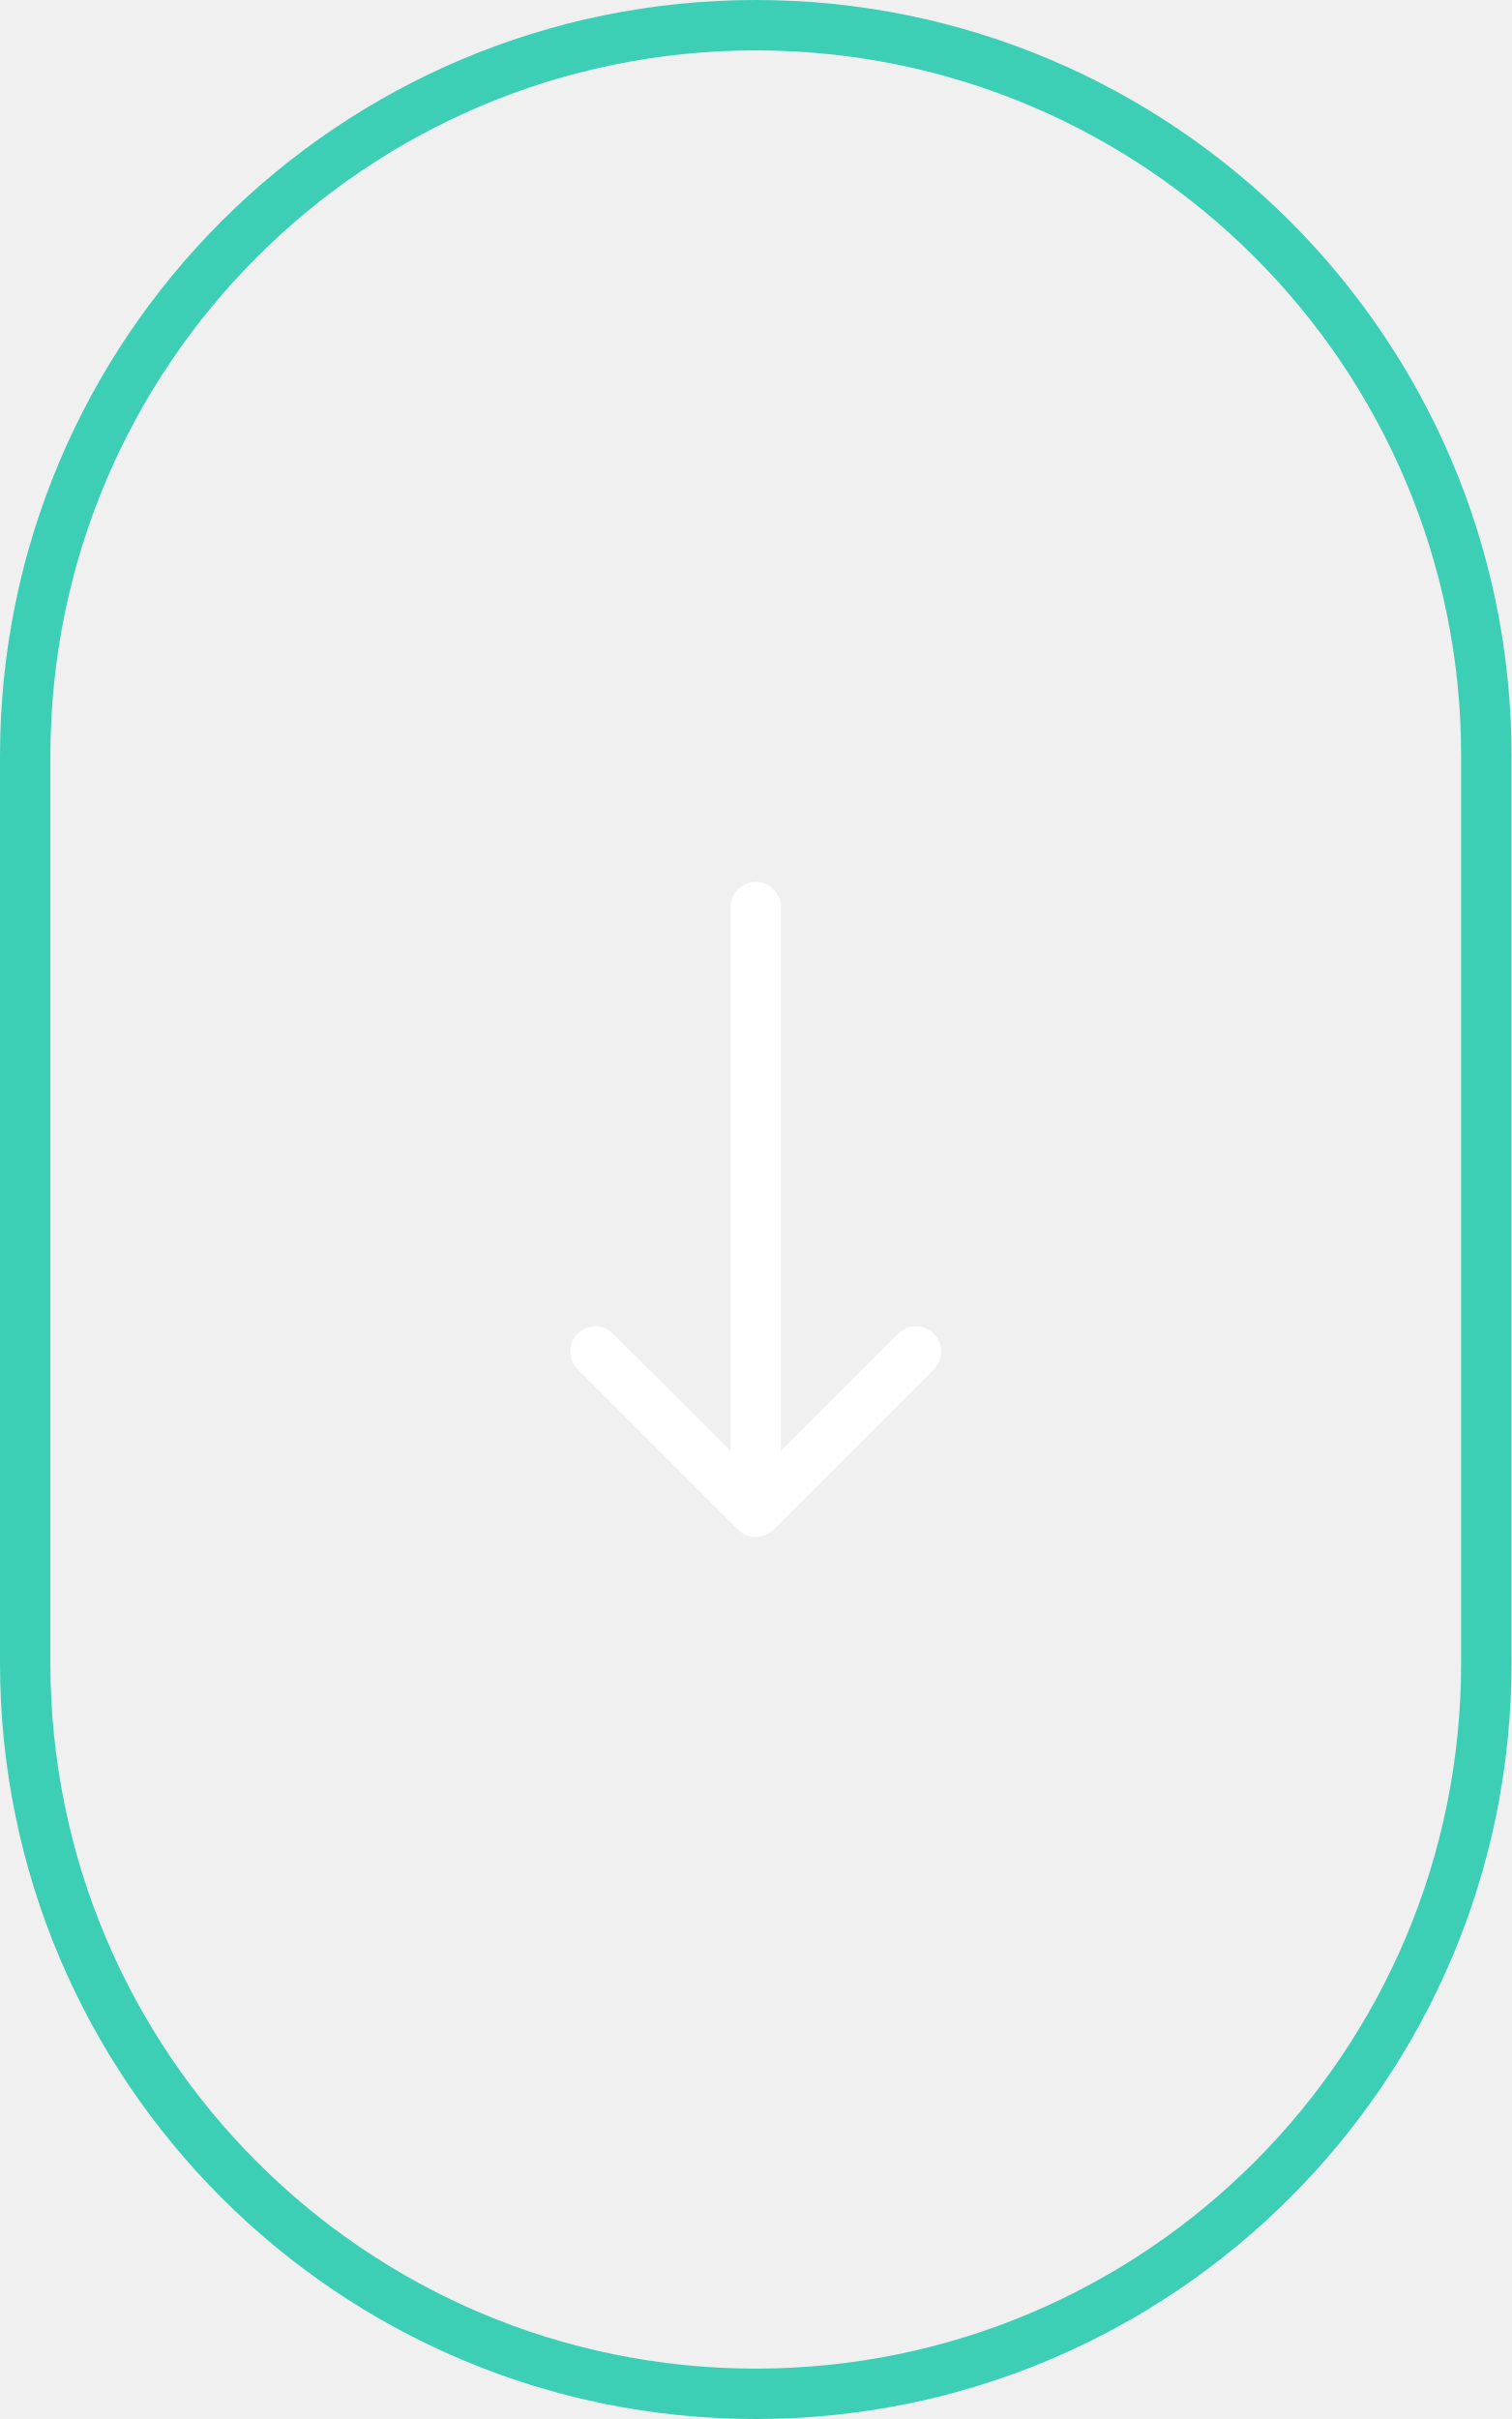
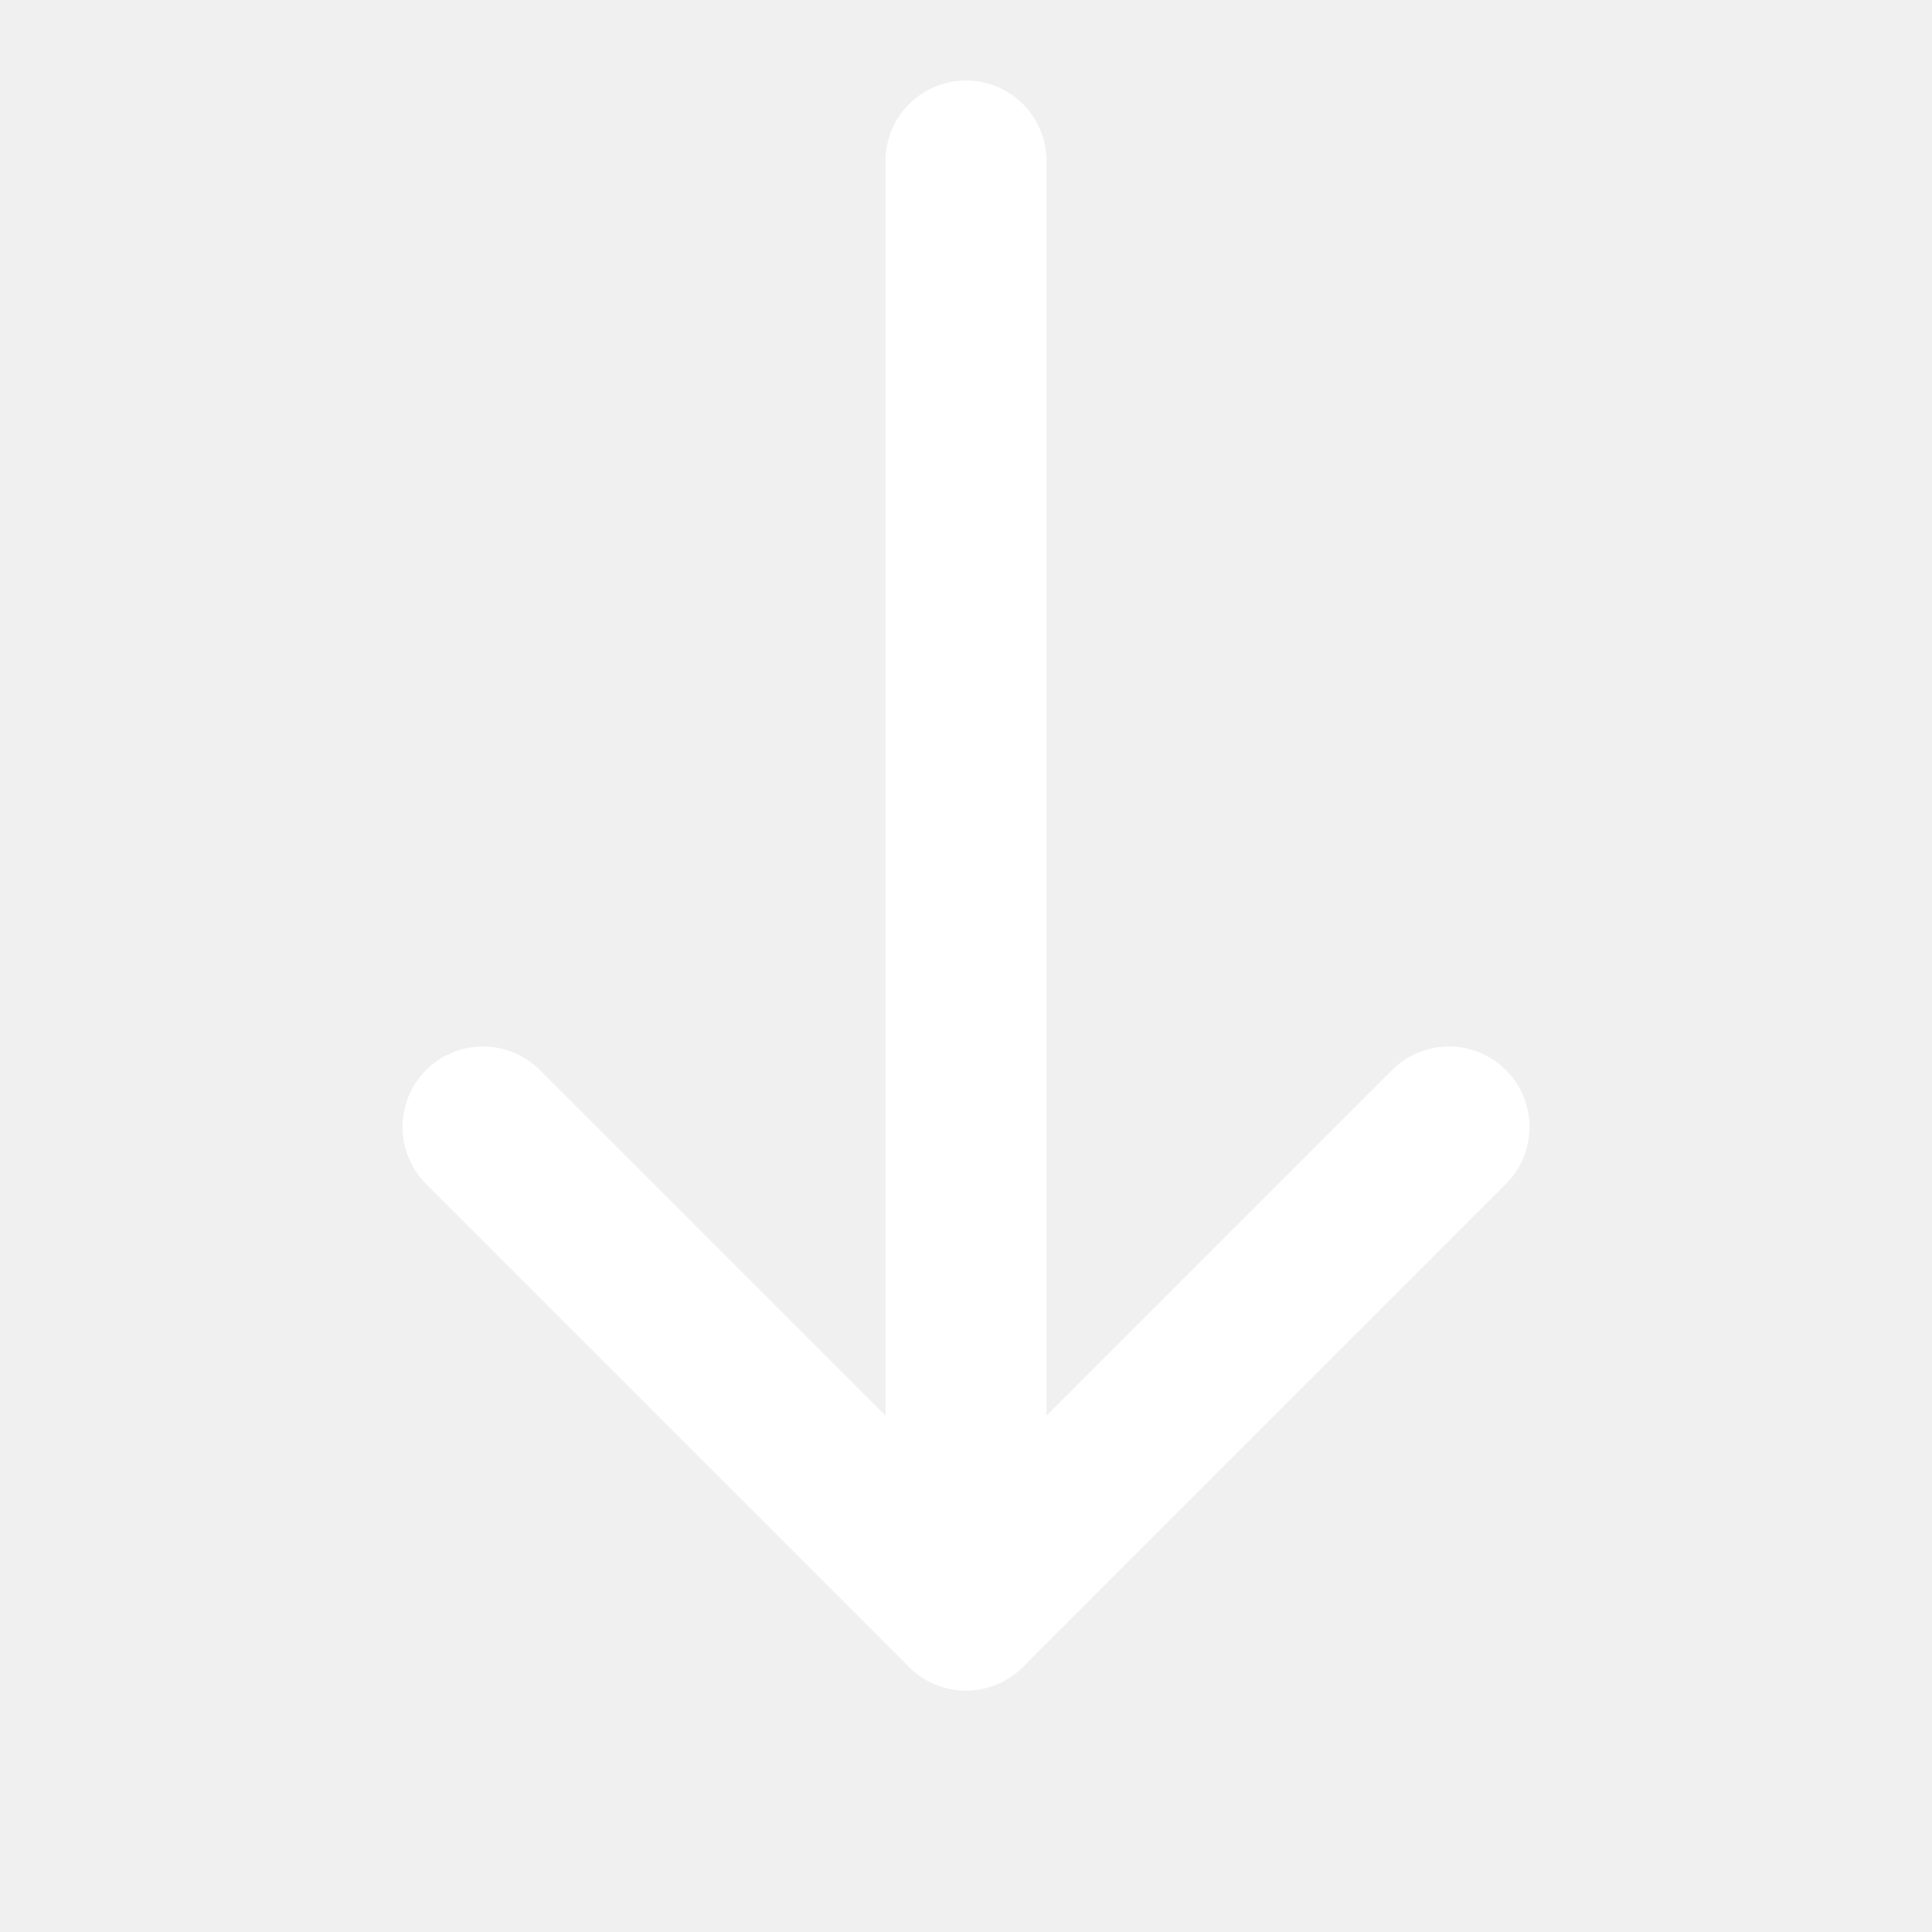
- <svg xmlns="http://www.w3.org/2000/svg" width="30" height="48" viewBox="0 0 30 48" fill="none">
-   <g clip-path="url(#clip0_3001_2701)">
-     <rect x="0.5" y="0.5" width="29" height="47" rx="14.5" stroke="#3DCFB6" />
-     <path d="M15.5 18C15.5 17.724 15.276 17.5 15 17.5C14.724 17.5 14.5 17.724 14.5 18H15.5ZM14.646 30.354C14.842 30.549 15.158 30.549 15.354 30.354L18.535 27.172C18.731 26.976 18.731 26.66 18.535 26.465C18.34 26.269 18.024 26.269 17.828 26.465L15 29.293L12.172 26.465C11.976 26.269 11.66 26.269 11.464 26.465C11.269 26.66 11.269 26.976 11.464 27.172L14.646 30.354ZM14.5 18V30H15.5V18H14.5Z" fill="white" />
-   </g>
-   <defs>
-     <clipPath id="clip0_3001_2701">
-       <rect width="30" height="48" fill="white" />
-     </clipPath>
-   </defs>
+ <svg xmlns="http://www.w3.org/2000/svg" width="30" height="30" viewBox="0 0 24 24" fill="none">
+   <line x1="12" y1="2" x2="12" y2="20" stroke="#FFFFFF" stroke-width="2" stroke-linecap="round" />
+   <polyline points="6,14 12,20 18,14" fill="none" stroke="#FFFFFF" stroke-width="2" stroke-linecap="round" stroke-linejoin="round" />
</svg>
